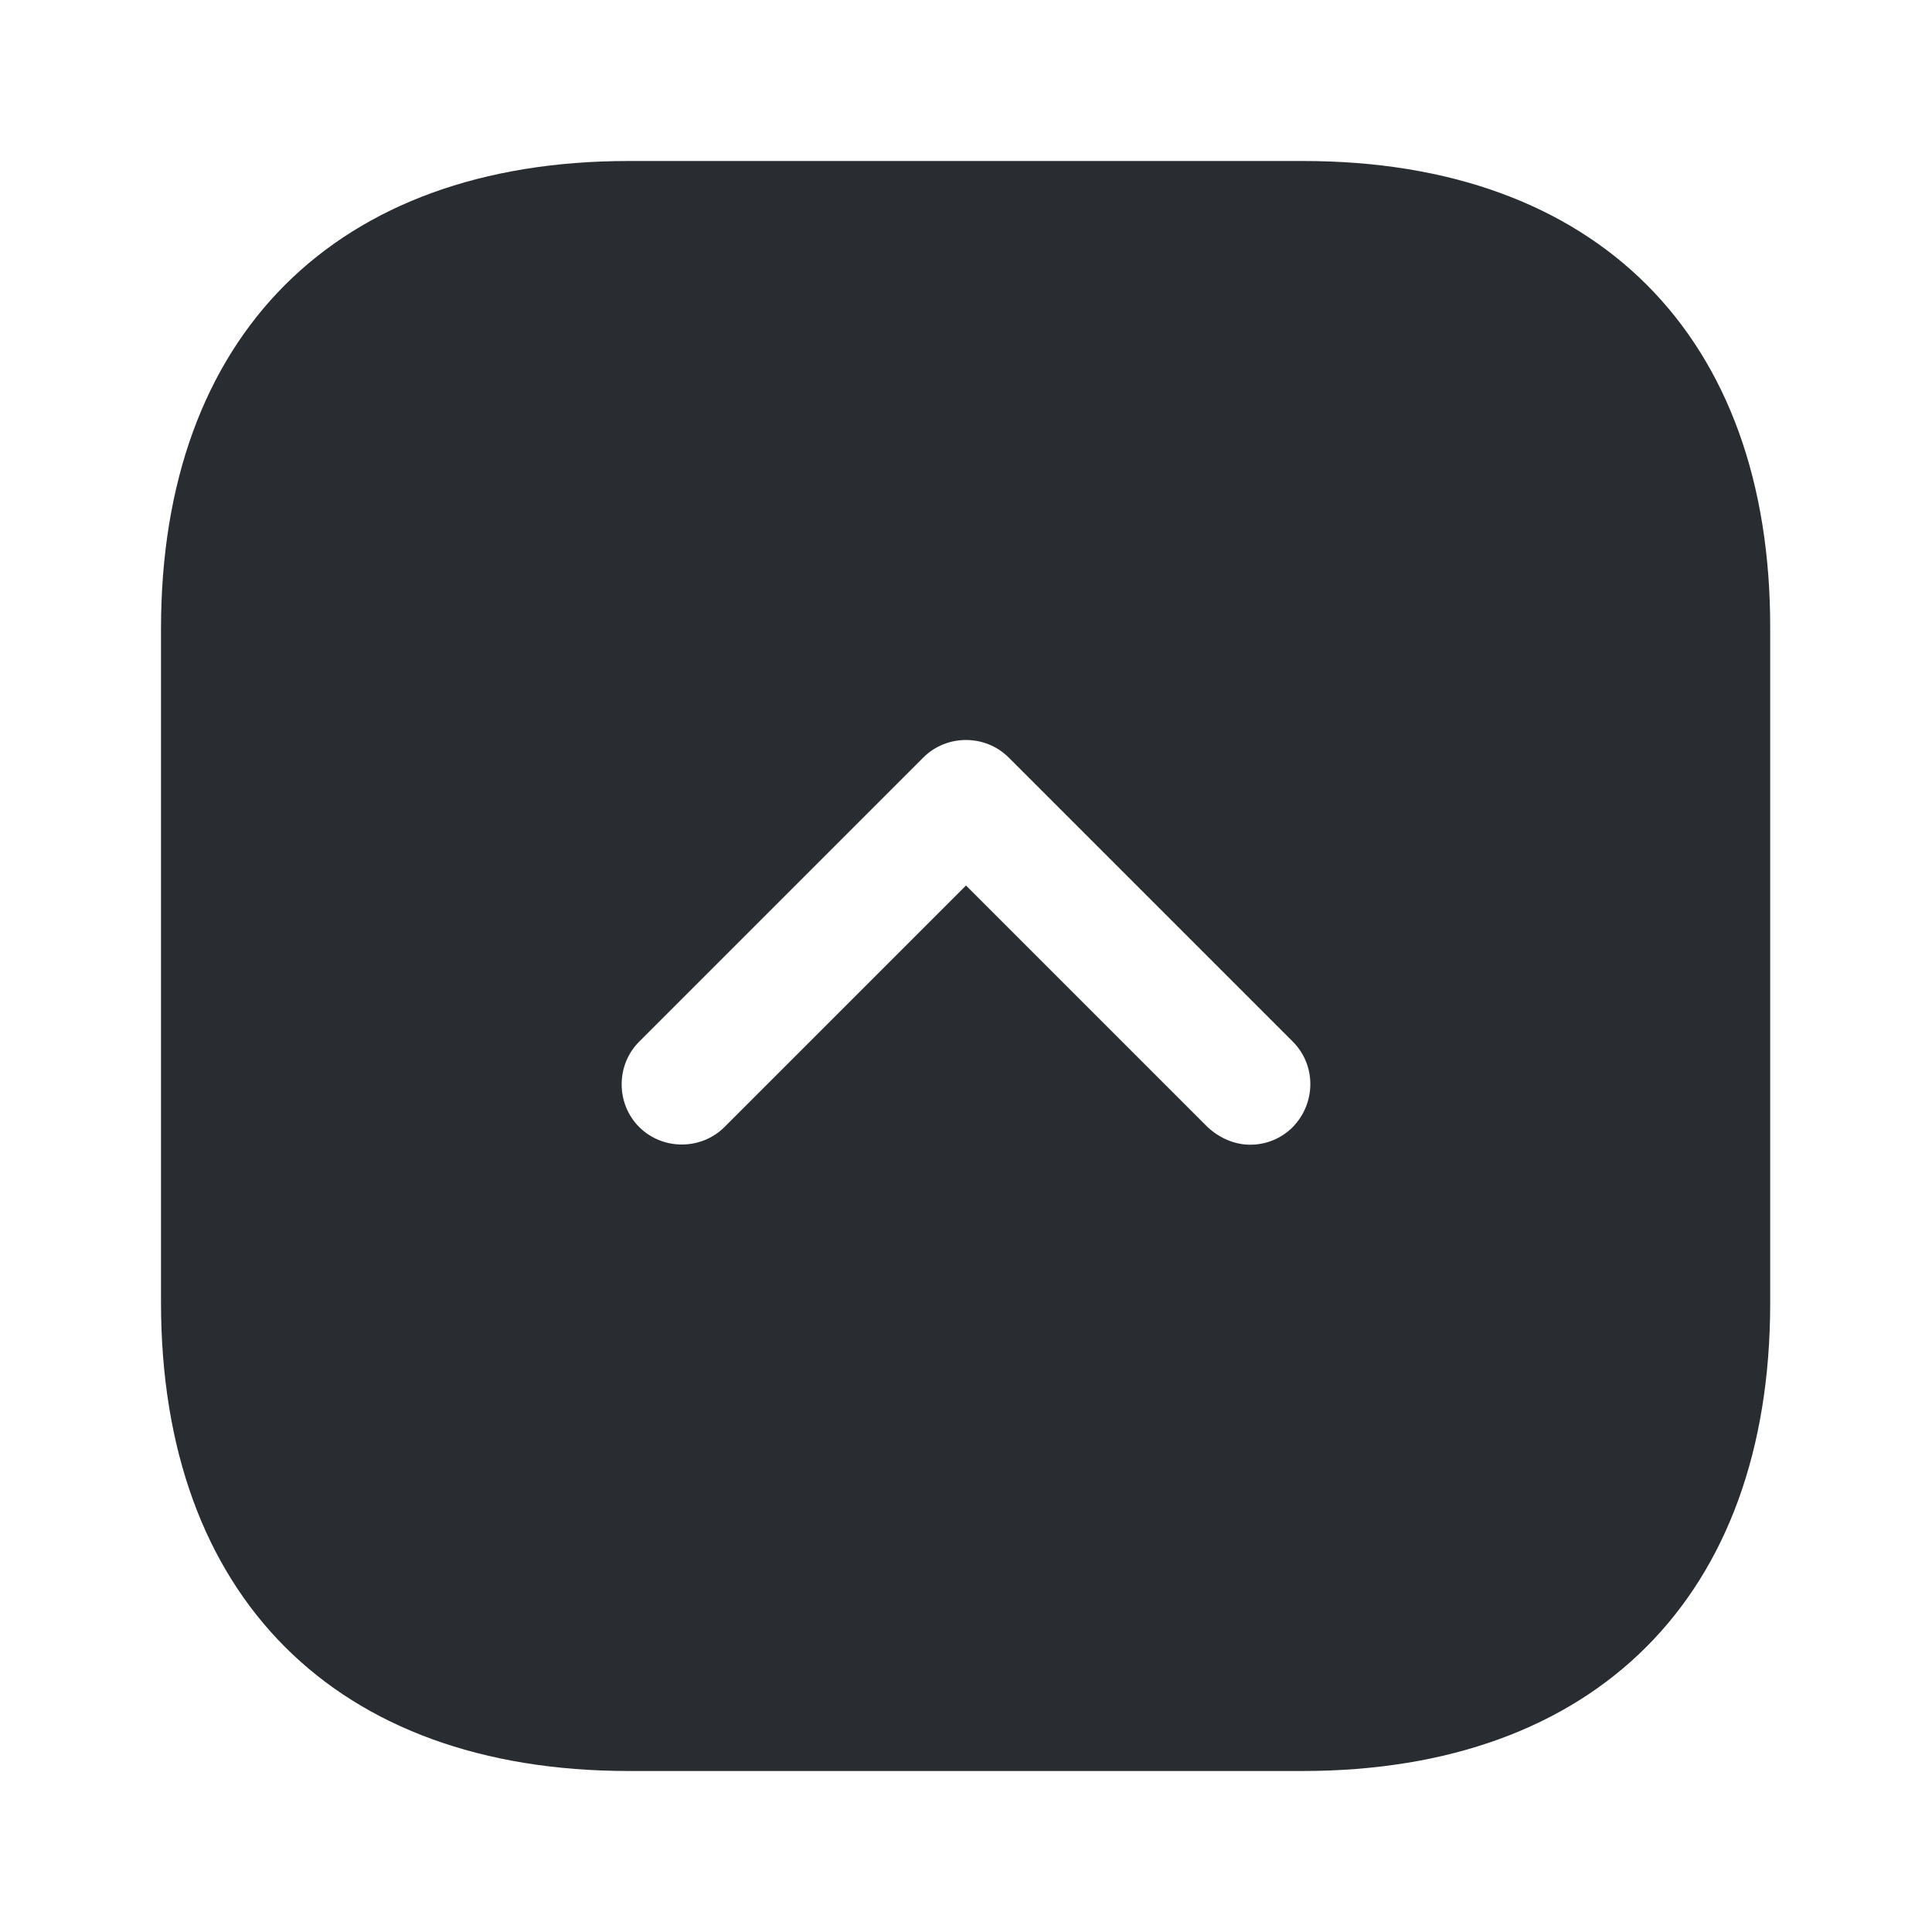
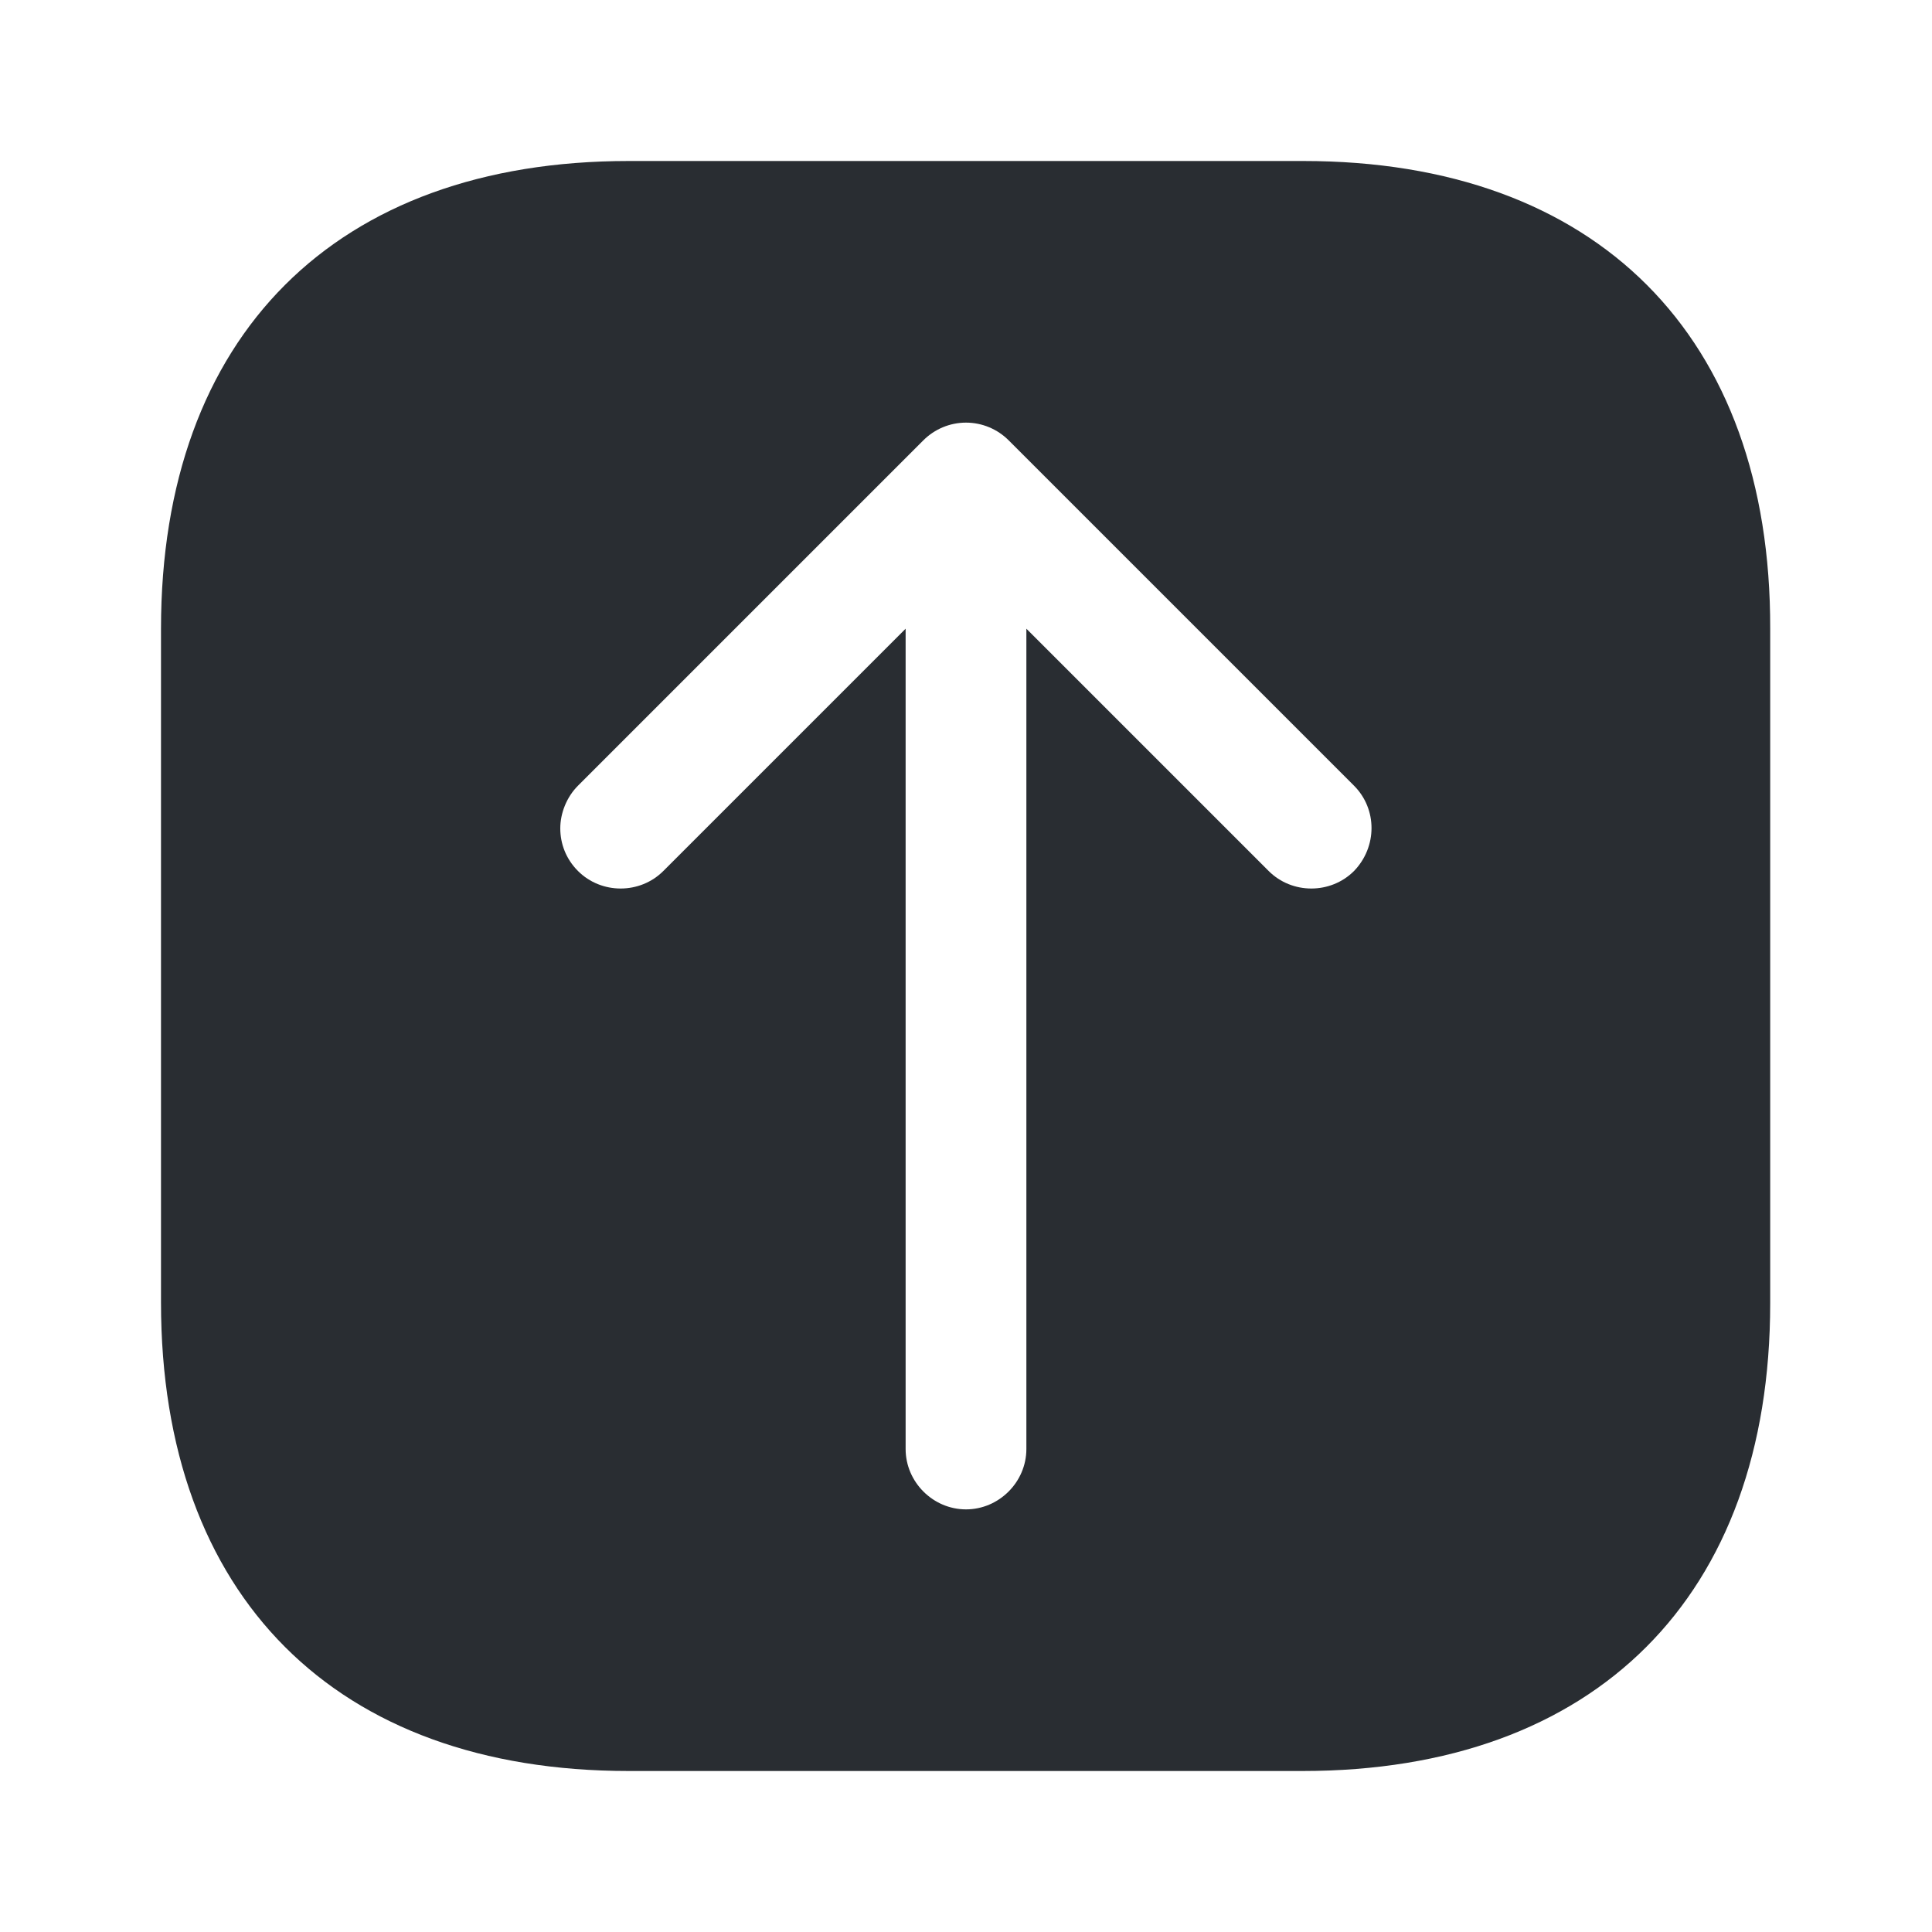
<svg xmlns="http://www.w3.org/2000/svg" width="24" height="24" viewBox="0 0 24 24" fill="none">
-   <path d="M16.19 2H7.81C4.17 2 2 4.17 2 7.81V16.18C2 19.83 4.17 22 7.81 22H16.18C19.82 22 21.99 19.83 21.99 16.19V7.81C22 4.17 19.83 2 16.19 2ZM16.06 14C15.91 14.15 15.72 14.22 15.53 14.22C15.34 14.22 15.15 14.14 15 14L12 11L9 14C8.71 14.29 8.23 14.29 7.94 14C7.65 13.71 7.65 13.23 7.94 12.94L11.47 9.41C11.76 9.12 12.24 9.12 12.53 9.41L16.06 12.94C16.35 13.23 16.35 13.7 16.06 14Z" fill="#292D32" />
+   <path d="M16.19 2H7.81C4.17 2 2 4.17 2 7.81V16.18C2 19.83 4.17 22 7.81 22H16.18C19.82 22 21.99 19.83 21.99 16.19V7.81C22 4.17 19.83 2 16.19 2ZM16.82 10.82C16.53 11.11 16.05 11.11 15.76 10.82L12.75 7.81V18C12.75 18.41 12.41 18.75 12 18.75C11.59 18.75 11.25 18.41 11.25 18V7.81L8.24 10.82C7.95 11.11 7.47 11.11 7.18 10.82C7.03 10.67 6.96 10.48 6.96 10.29C6.96 10.1 7.04 9.9 7.18 9.76L11.47 5.47C11.61 5.33 11.8 5.25 12 5.25C12.2 5.25 12.39 5.33 12.53 5.47L16.82 9.76C17.11 10.05 17.11 10.52 16.82 10.82Z" fill="#292D32" />
</svg>
